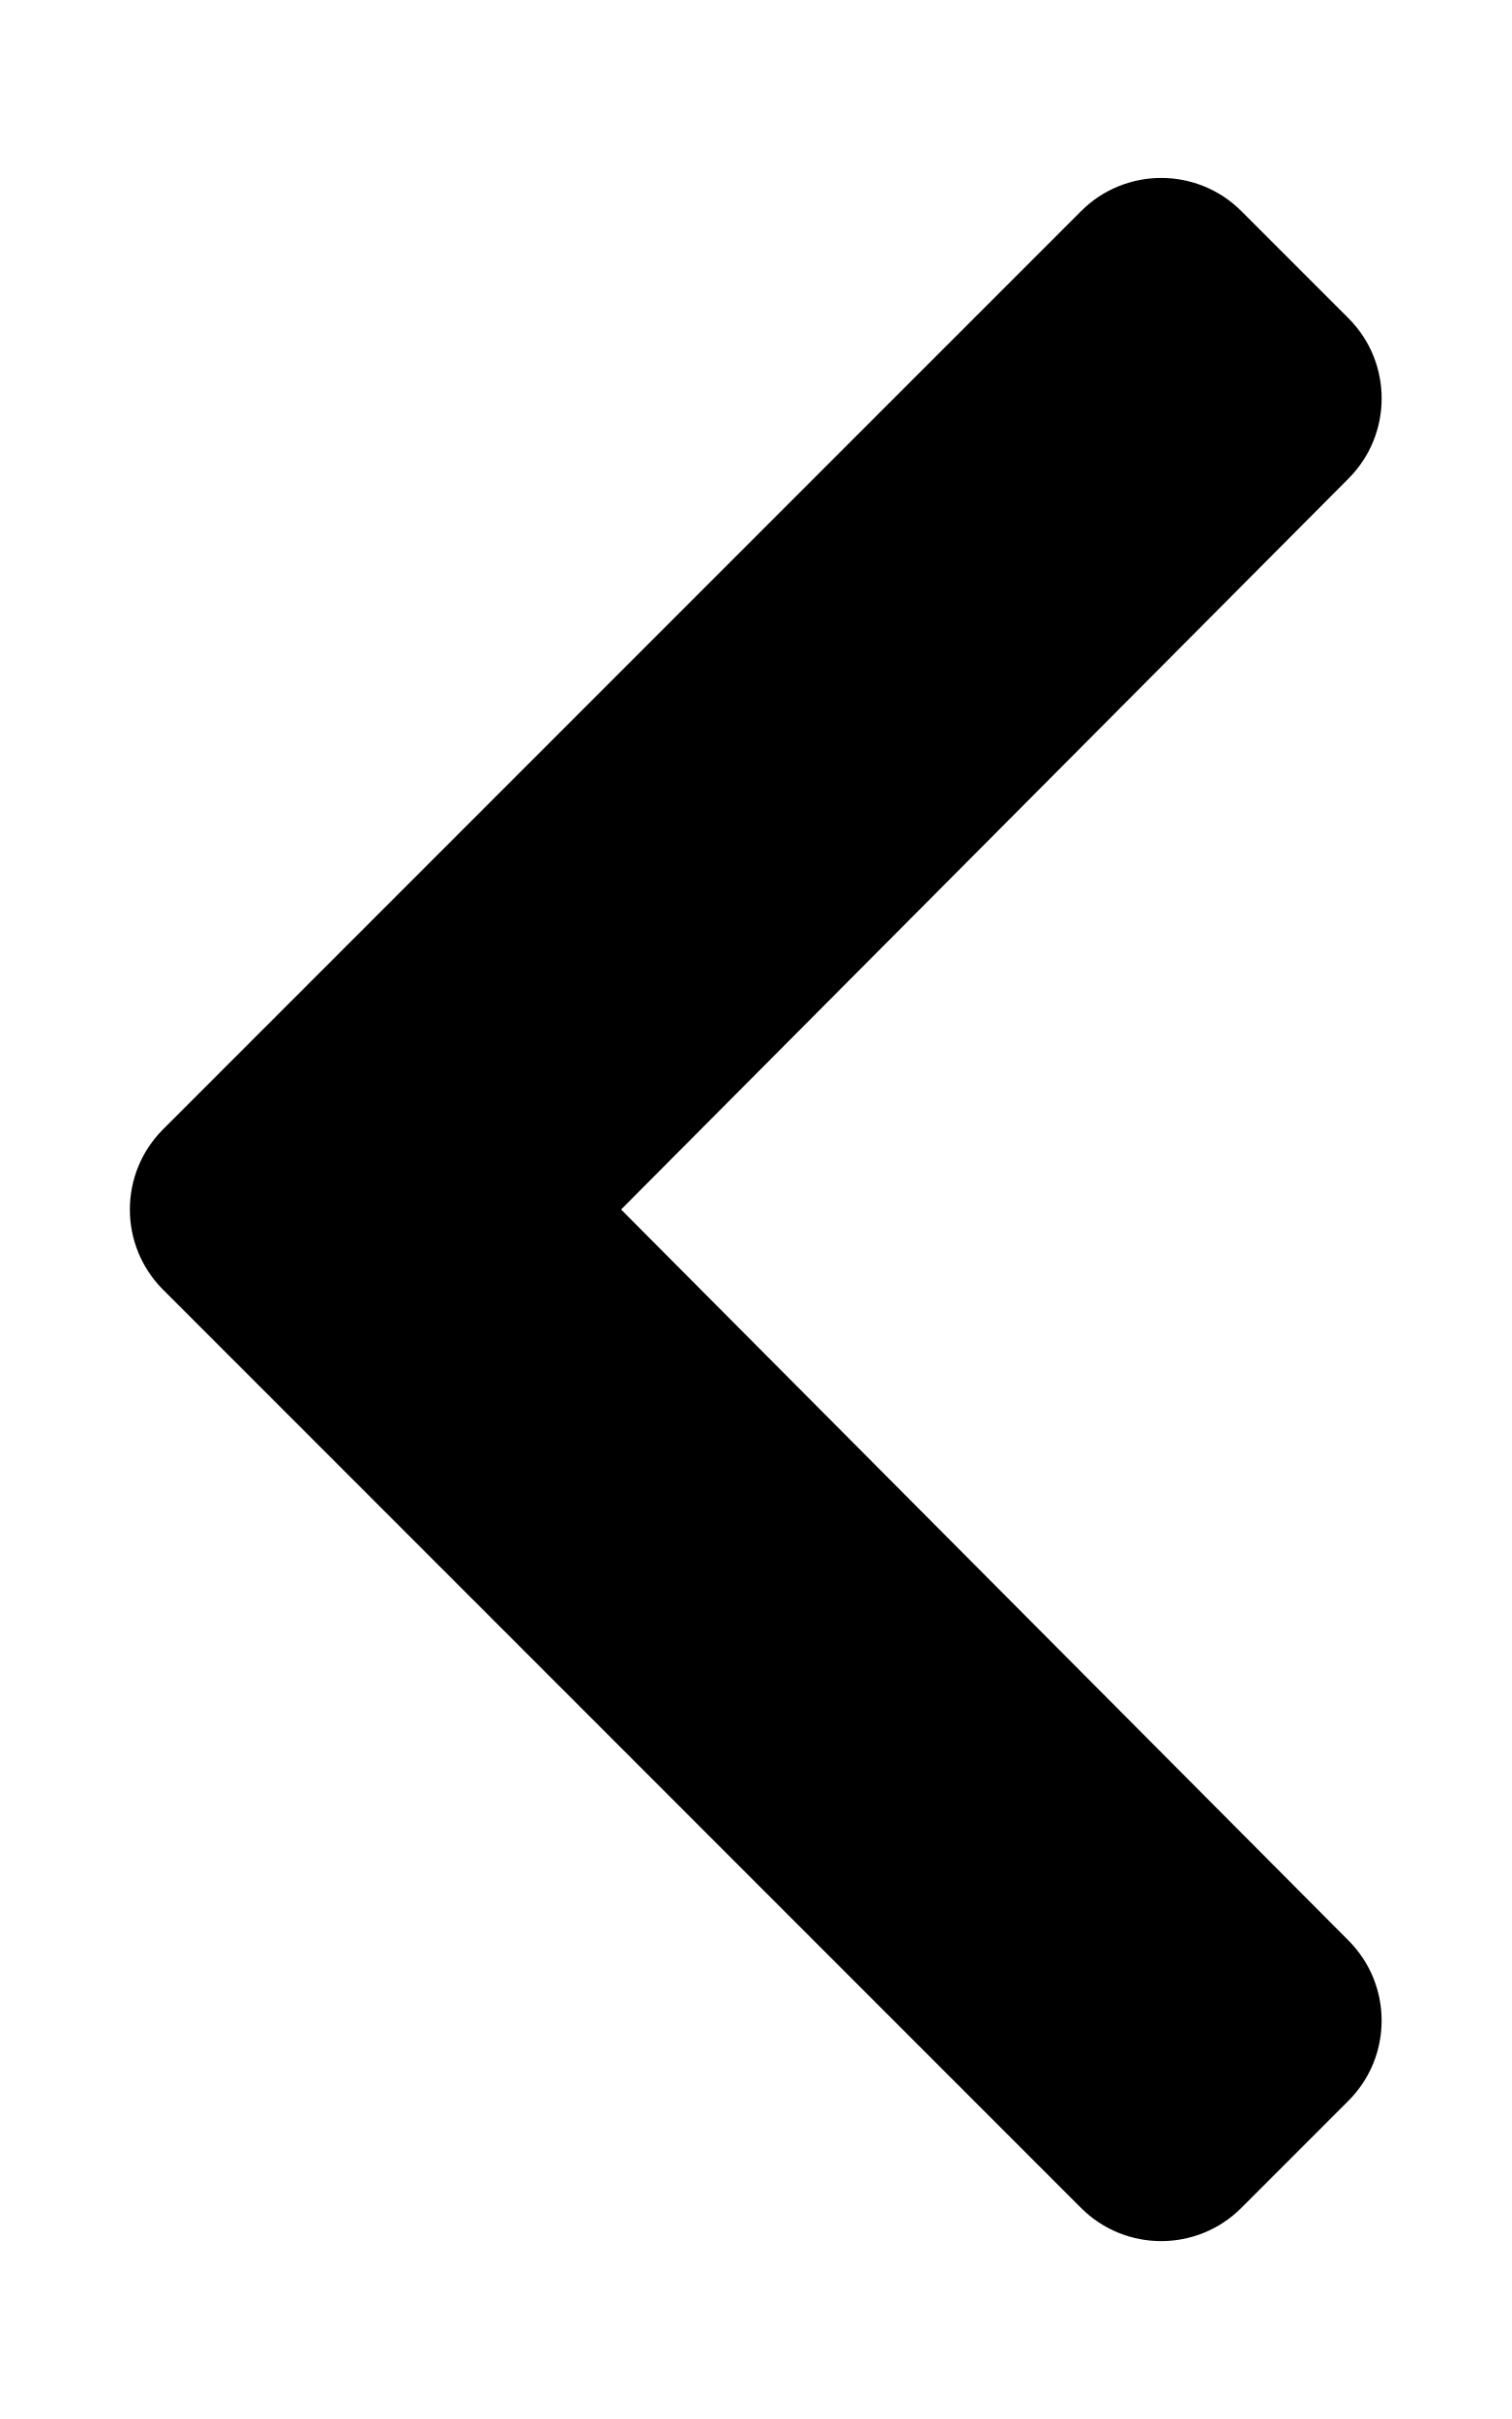
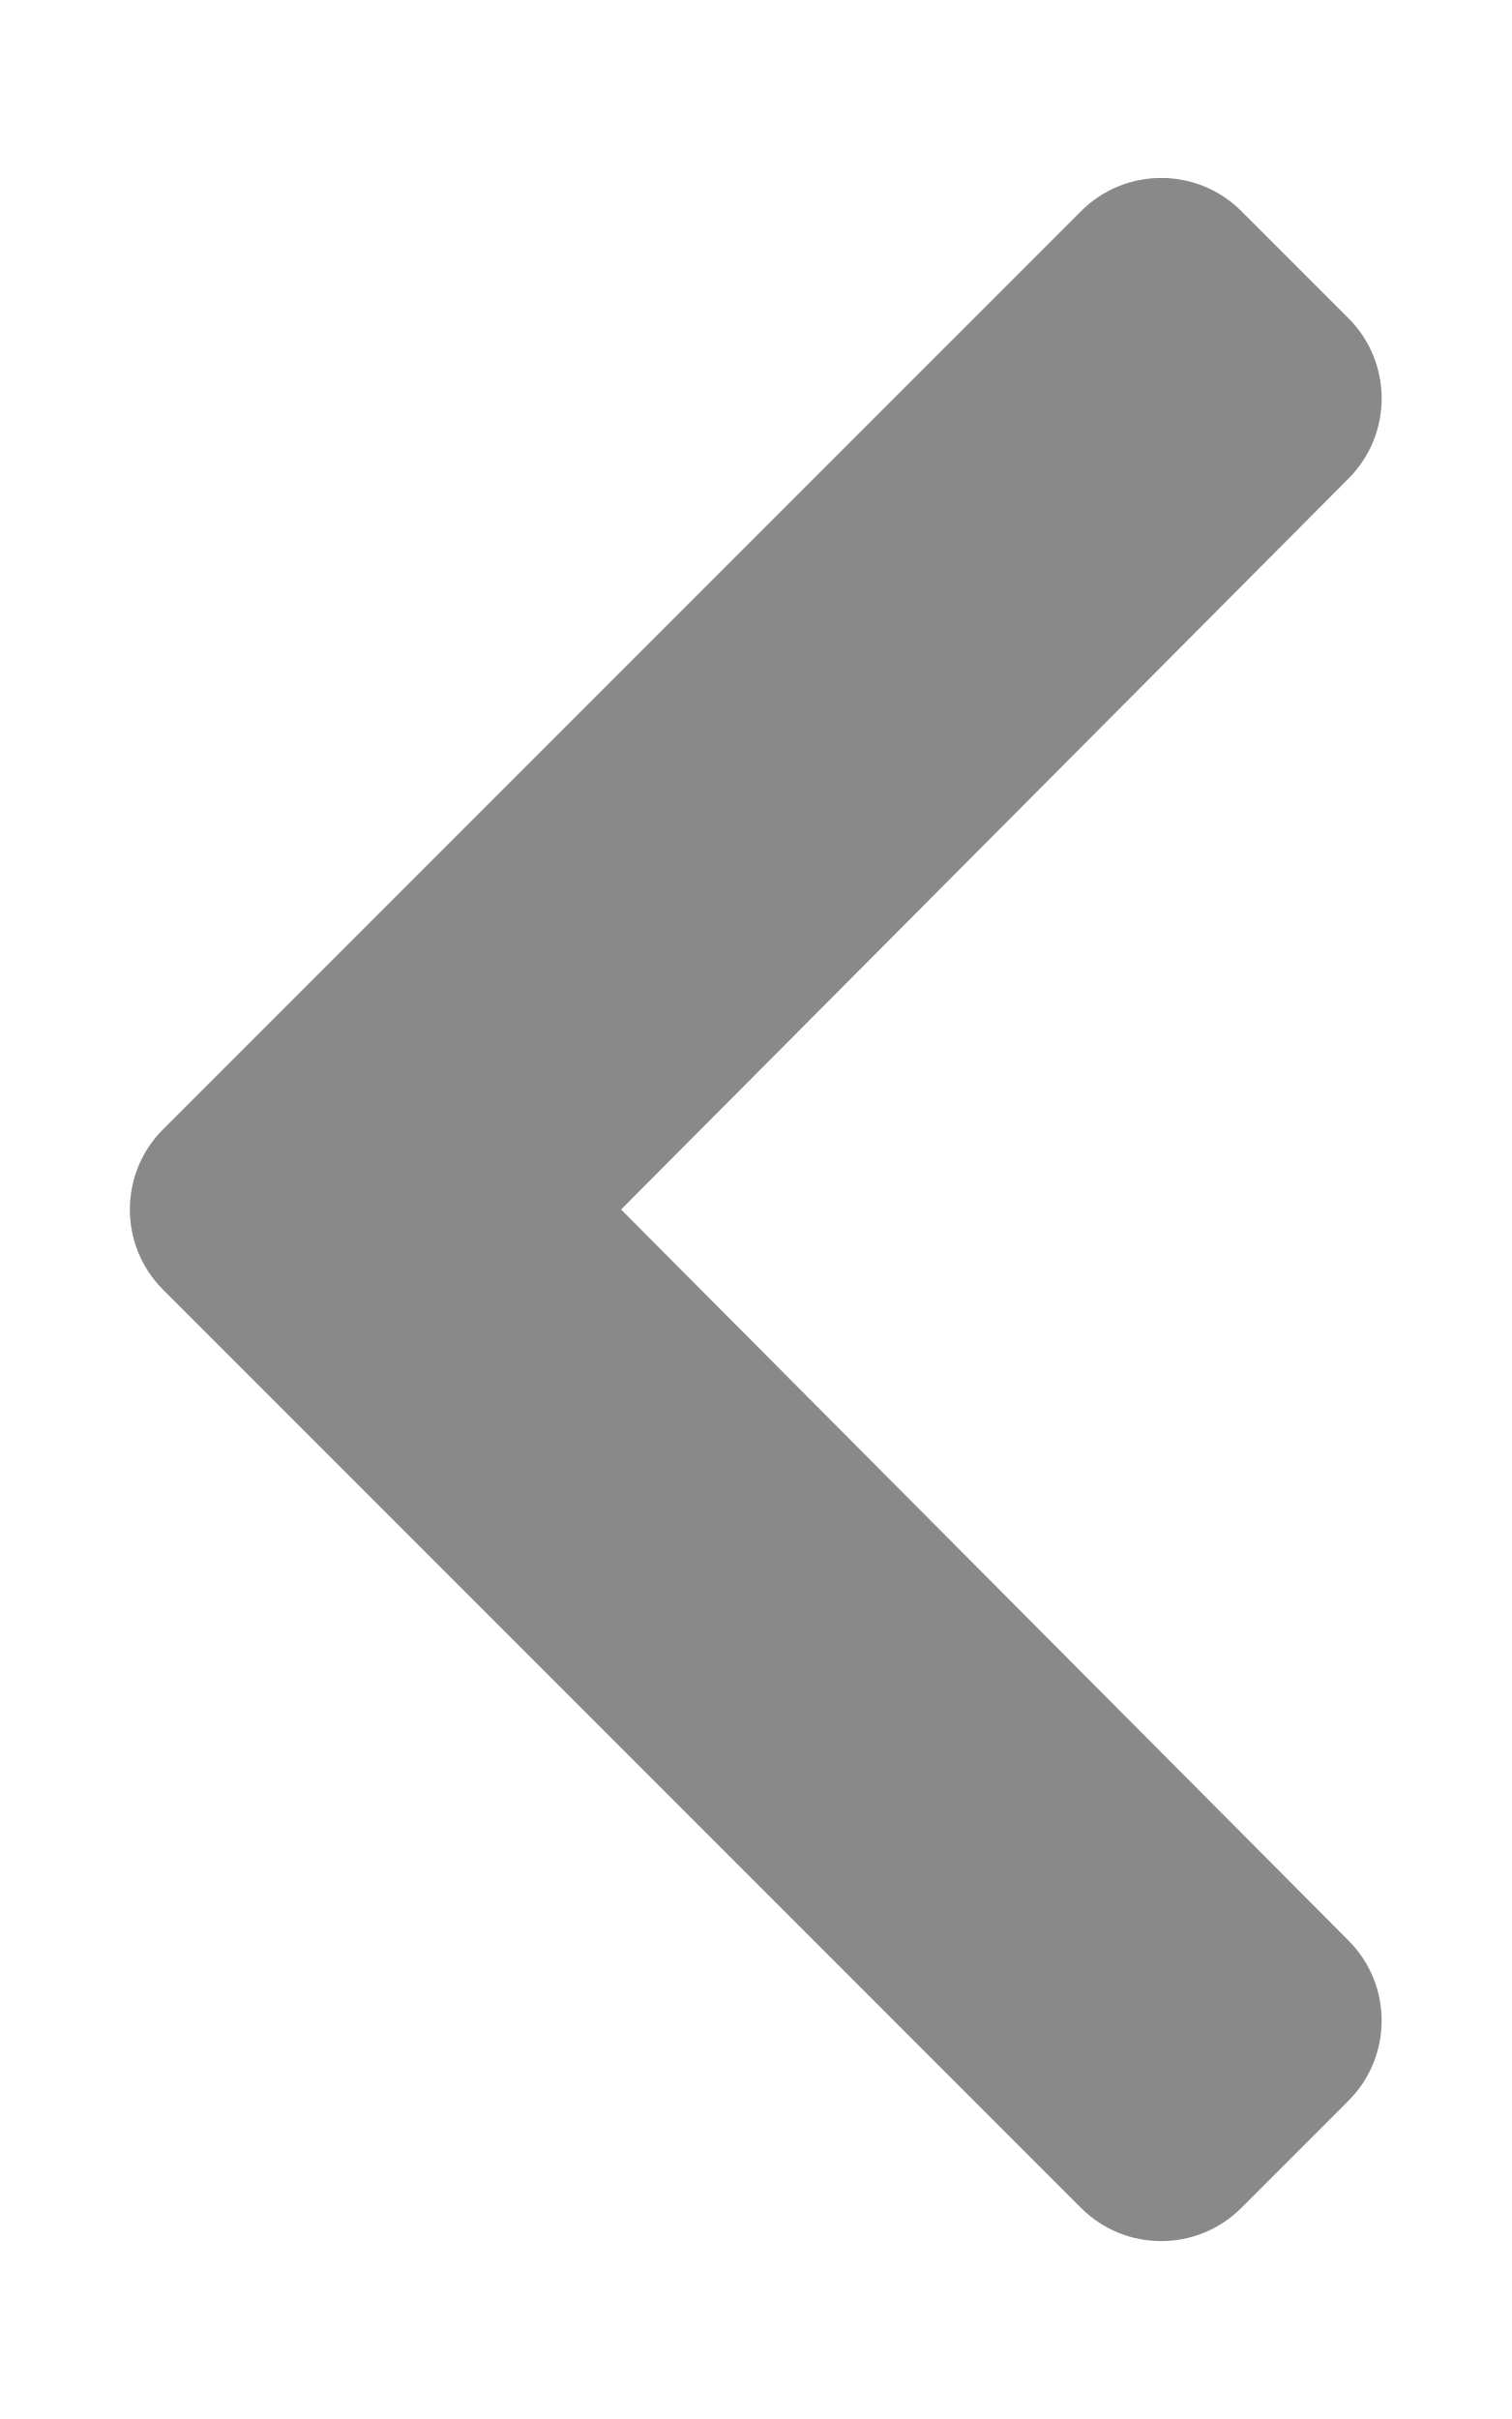
<svg xmlns="http://www.w3.org/2000/svg" aria-hidden="true" focusable="false" data-prefix="fas" data-icon="chevron-left" class="svg-inline--fa fa-chevron-left fa-w-10" role="img" viewBox="0 0 320 512">
-   <path fill="currentColor" d="M34.52 239.03L228.87 44.69c9.37-9.37 24.57-9.37 33.94 0l22.67 22.67c9.36 9.36 9.37 24.52.04 33.9L131.49 256l154.02 154.75c9.34 9.38 9.32 24.54-.04 33.9l-22.67 22.67c-9.37 9.37-24.57 9.37-33.94 0L34.52 272.97c-9.37-9.37-9.37-24.57 0-33.94z" />
+   <path fill="#898989" d="M34.52 239.03L228.87 44.69c9.37-9.37 24.57-9.37 33.94 0l22.67 22.67c9.36 9.36 9.37 24.52.04 33.9L131.49 256l154.02 154.75c9.34 9.38 9.32 24.54-.04 33.9l-22.67 22.67c-9.37 9.37-24.57 9.37-33.94 0L34.52 272.97c-9.37-9.37-9.37-24.57 0-33.94z" />
</svg>
